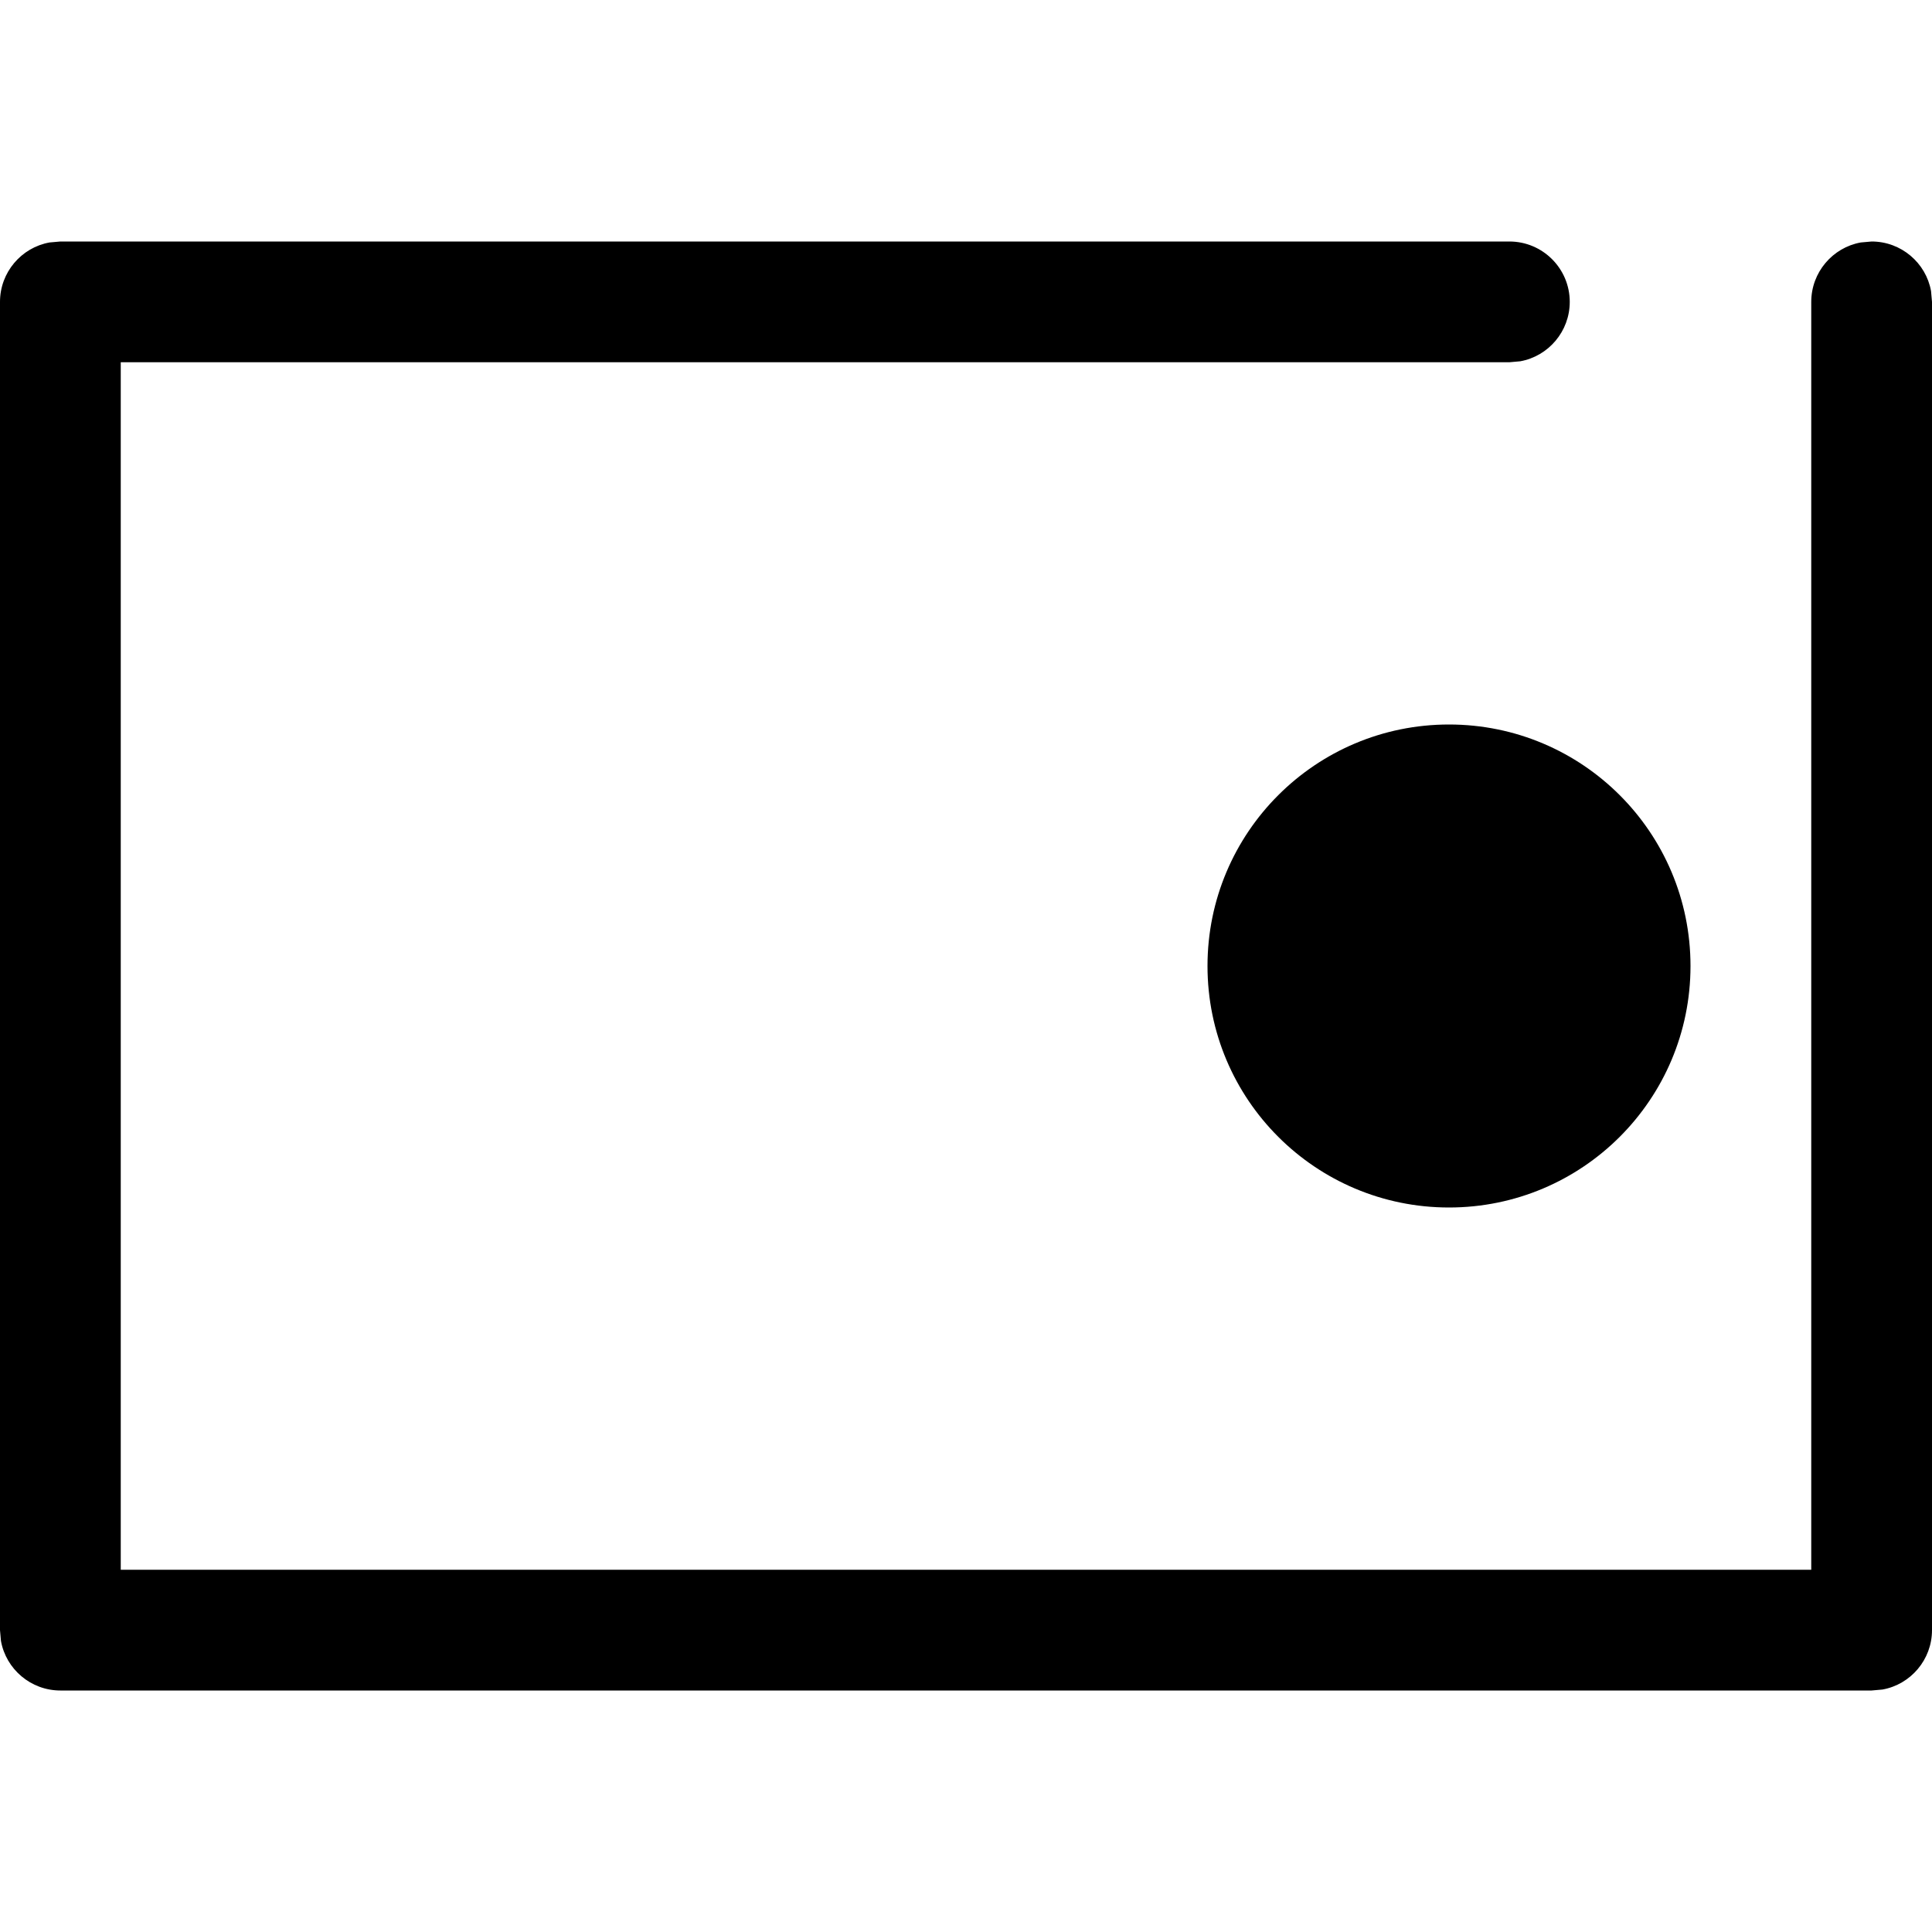
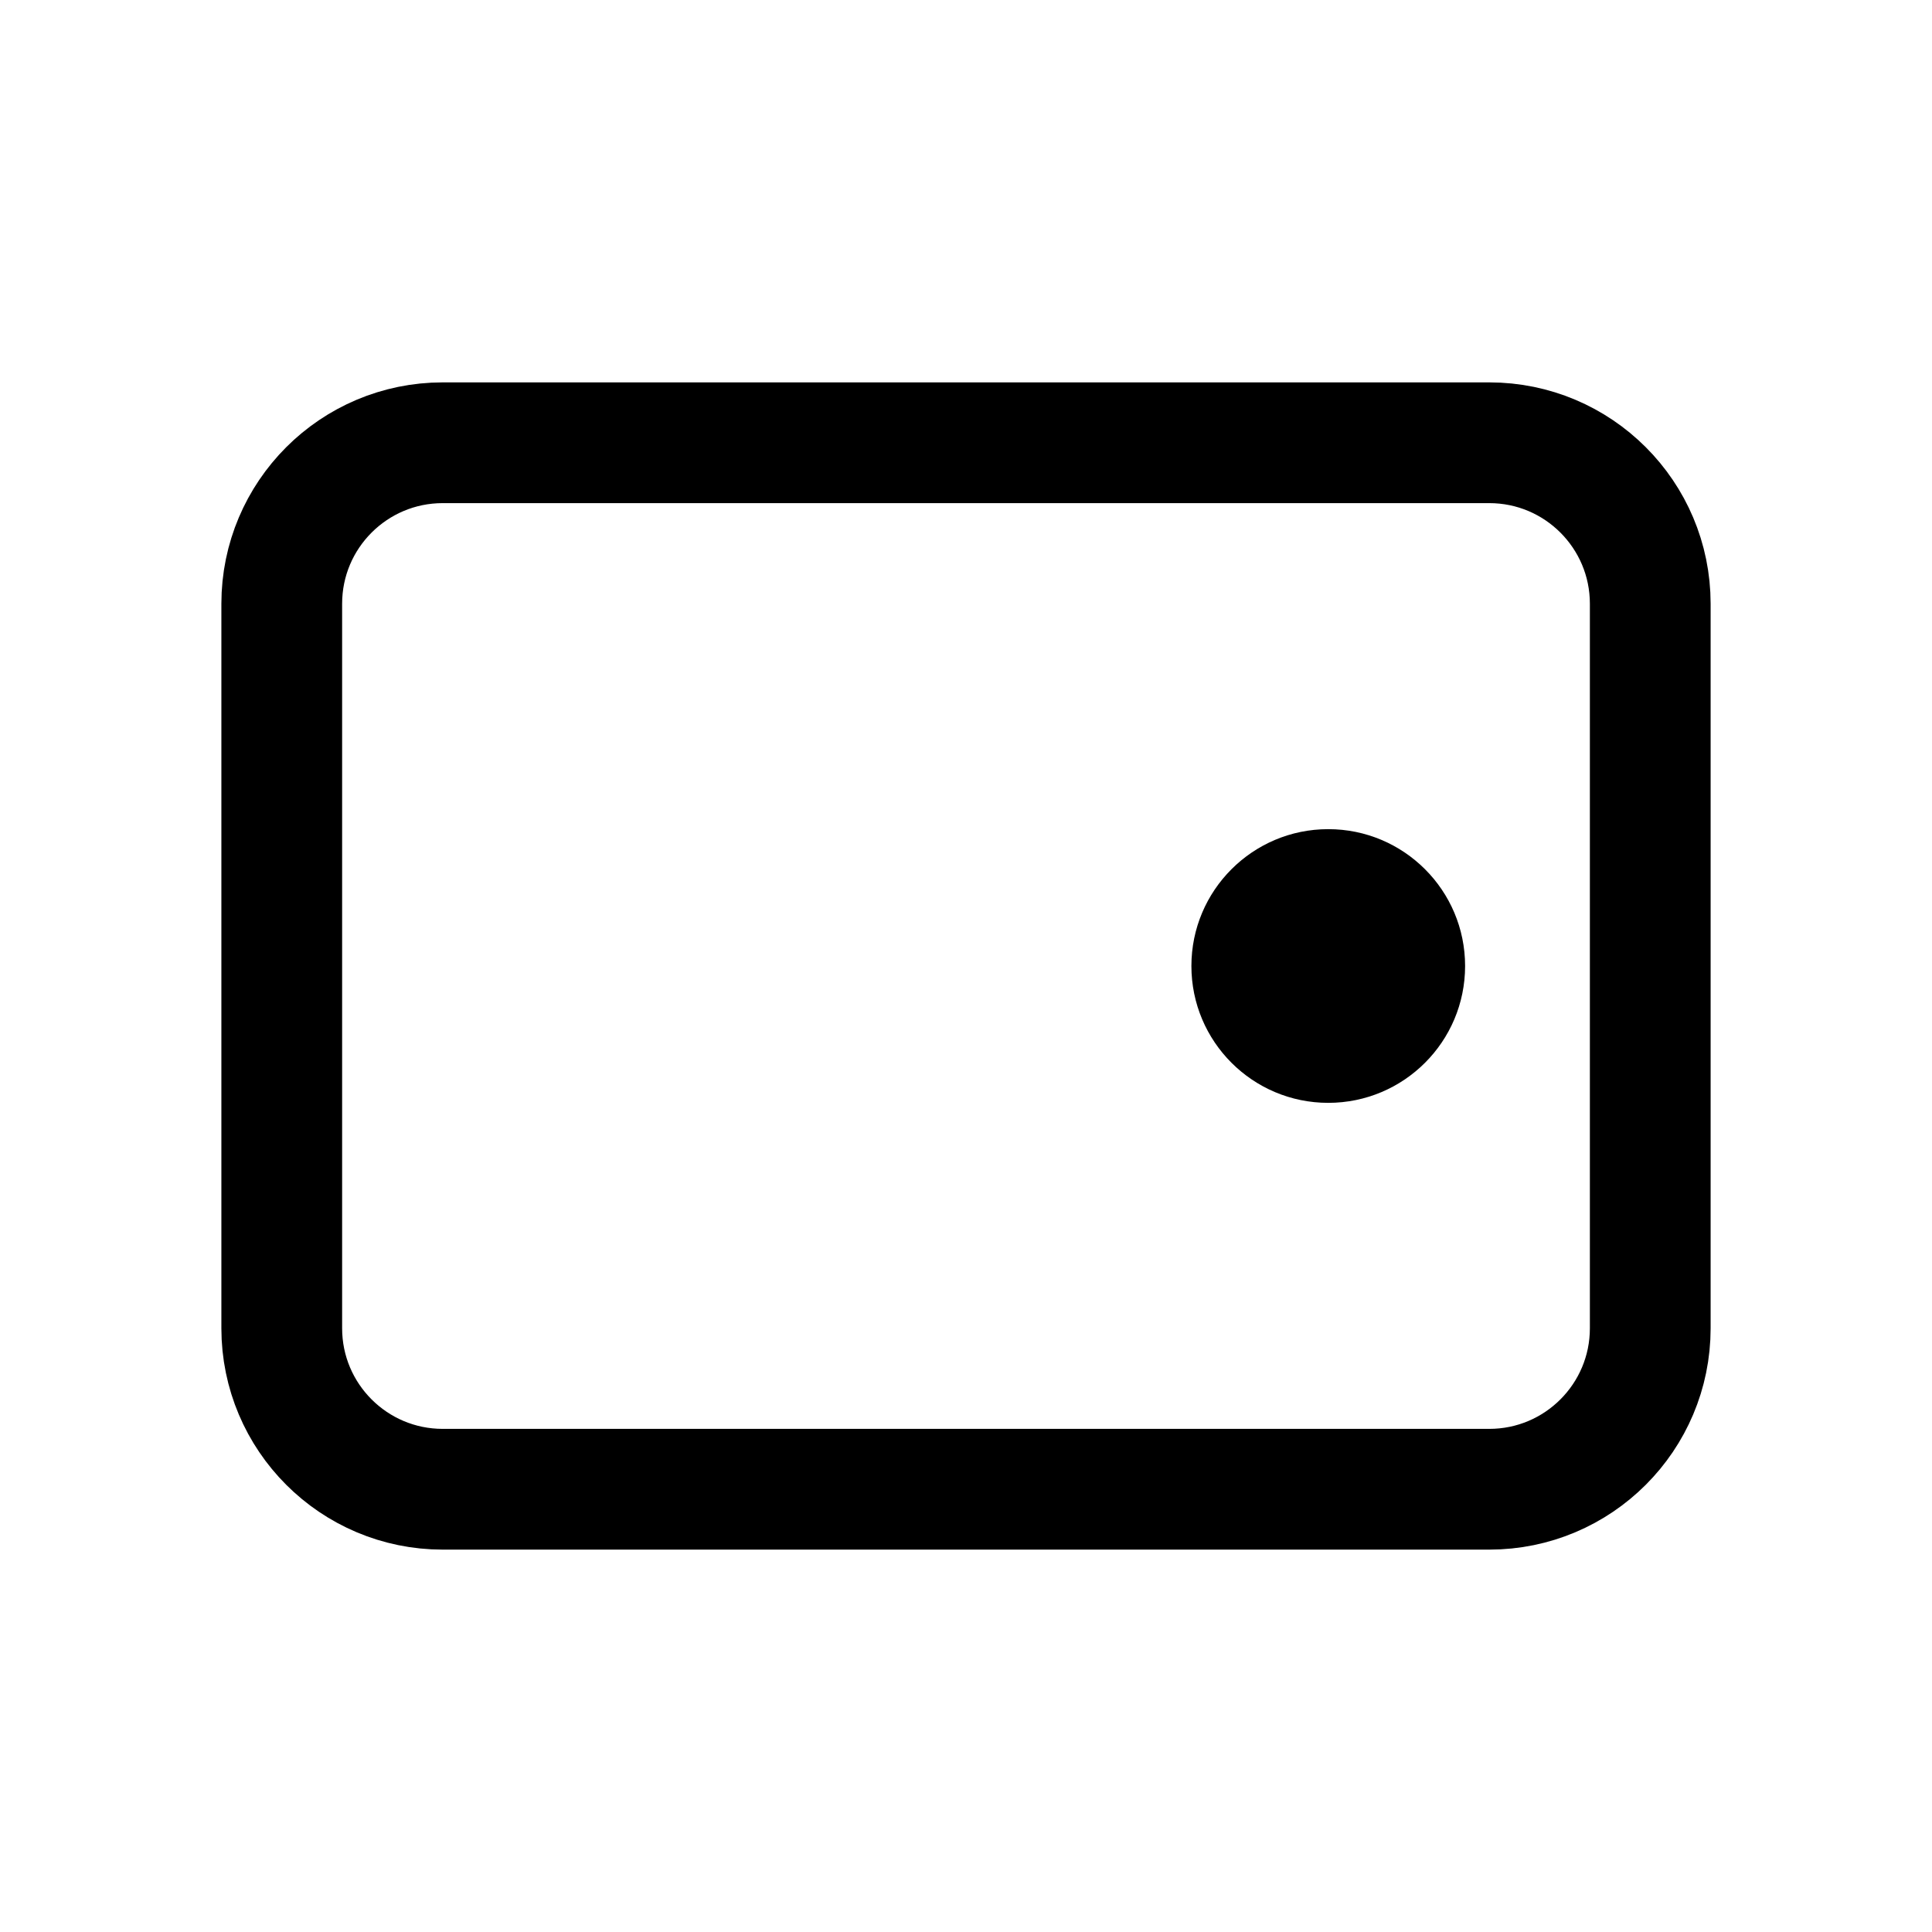
- <svg xmlns="http://www.w3.org/2000/svg" id="icon" viewBox="0 0 16 16" fill="none">
-   <path d="M12.5 2C12.776 2 13 2.224 13 2.5C13 2.745 12.823 2.95 12.59 2.992L12.5 3H1V13H15V2.5C15 2.255 15.177 2.05 15.41 2.008L15.5 2C15.745 2 15.95 2.177 15.992 2.41L16 2.5V13.5C16 13.745 15.823 13.95 15.59 13.992L15.5 14H0.5C0.255 14 0.05 13.823 0.008 13.59L0 13.5V2.5C0 2.255 0.177 2.05 0.41 2.008L0.5 2H12.5ZM12 6C13.105 6 14 6.895 14 8C14 9.105 13.105 10 12 10C10.895 10 10 9.105 10 8C10 6.895 10.895 6 12 6Z" fill-rule="evenodd" clip-rule="evenodd" fill="currentColor" />
+ <svg xmlns="http://www.w3.org/2000/svg" id="icon" viewBox="0 0 24 24" fill="none" stroke="currentColor" stroke-width="1.5" stroke-linecap="round" stroke-linejoin="round">
+   <rect x="3.5" y="5.5" width="17" height="13" rx="2" />
+   <circle cx="16.5" cy="12" r="1.7" fill="currentColor" stroke="none" />
</svg>
